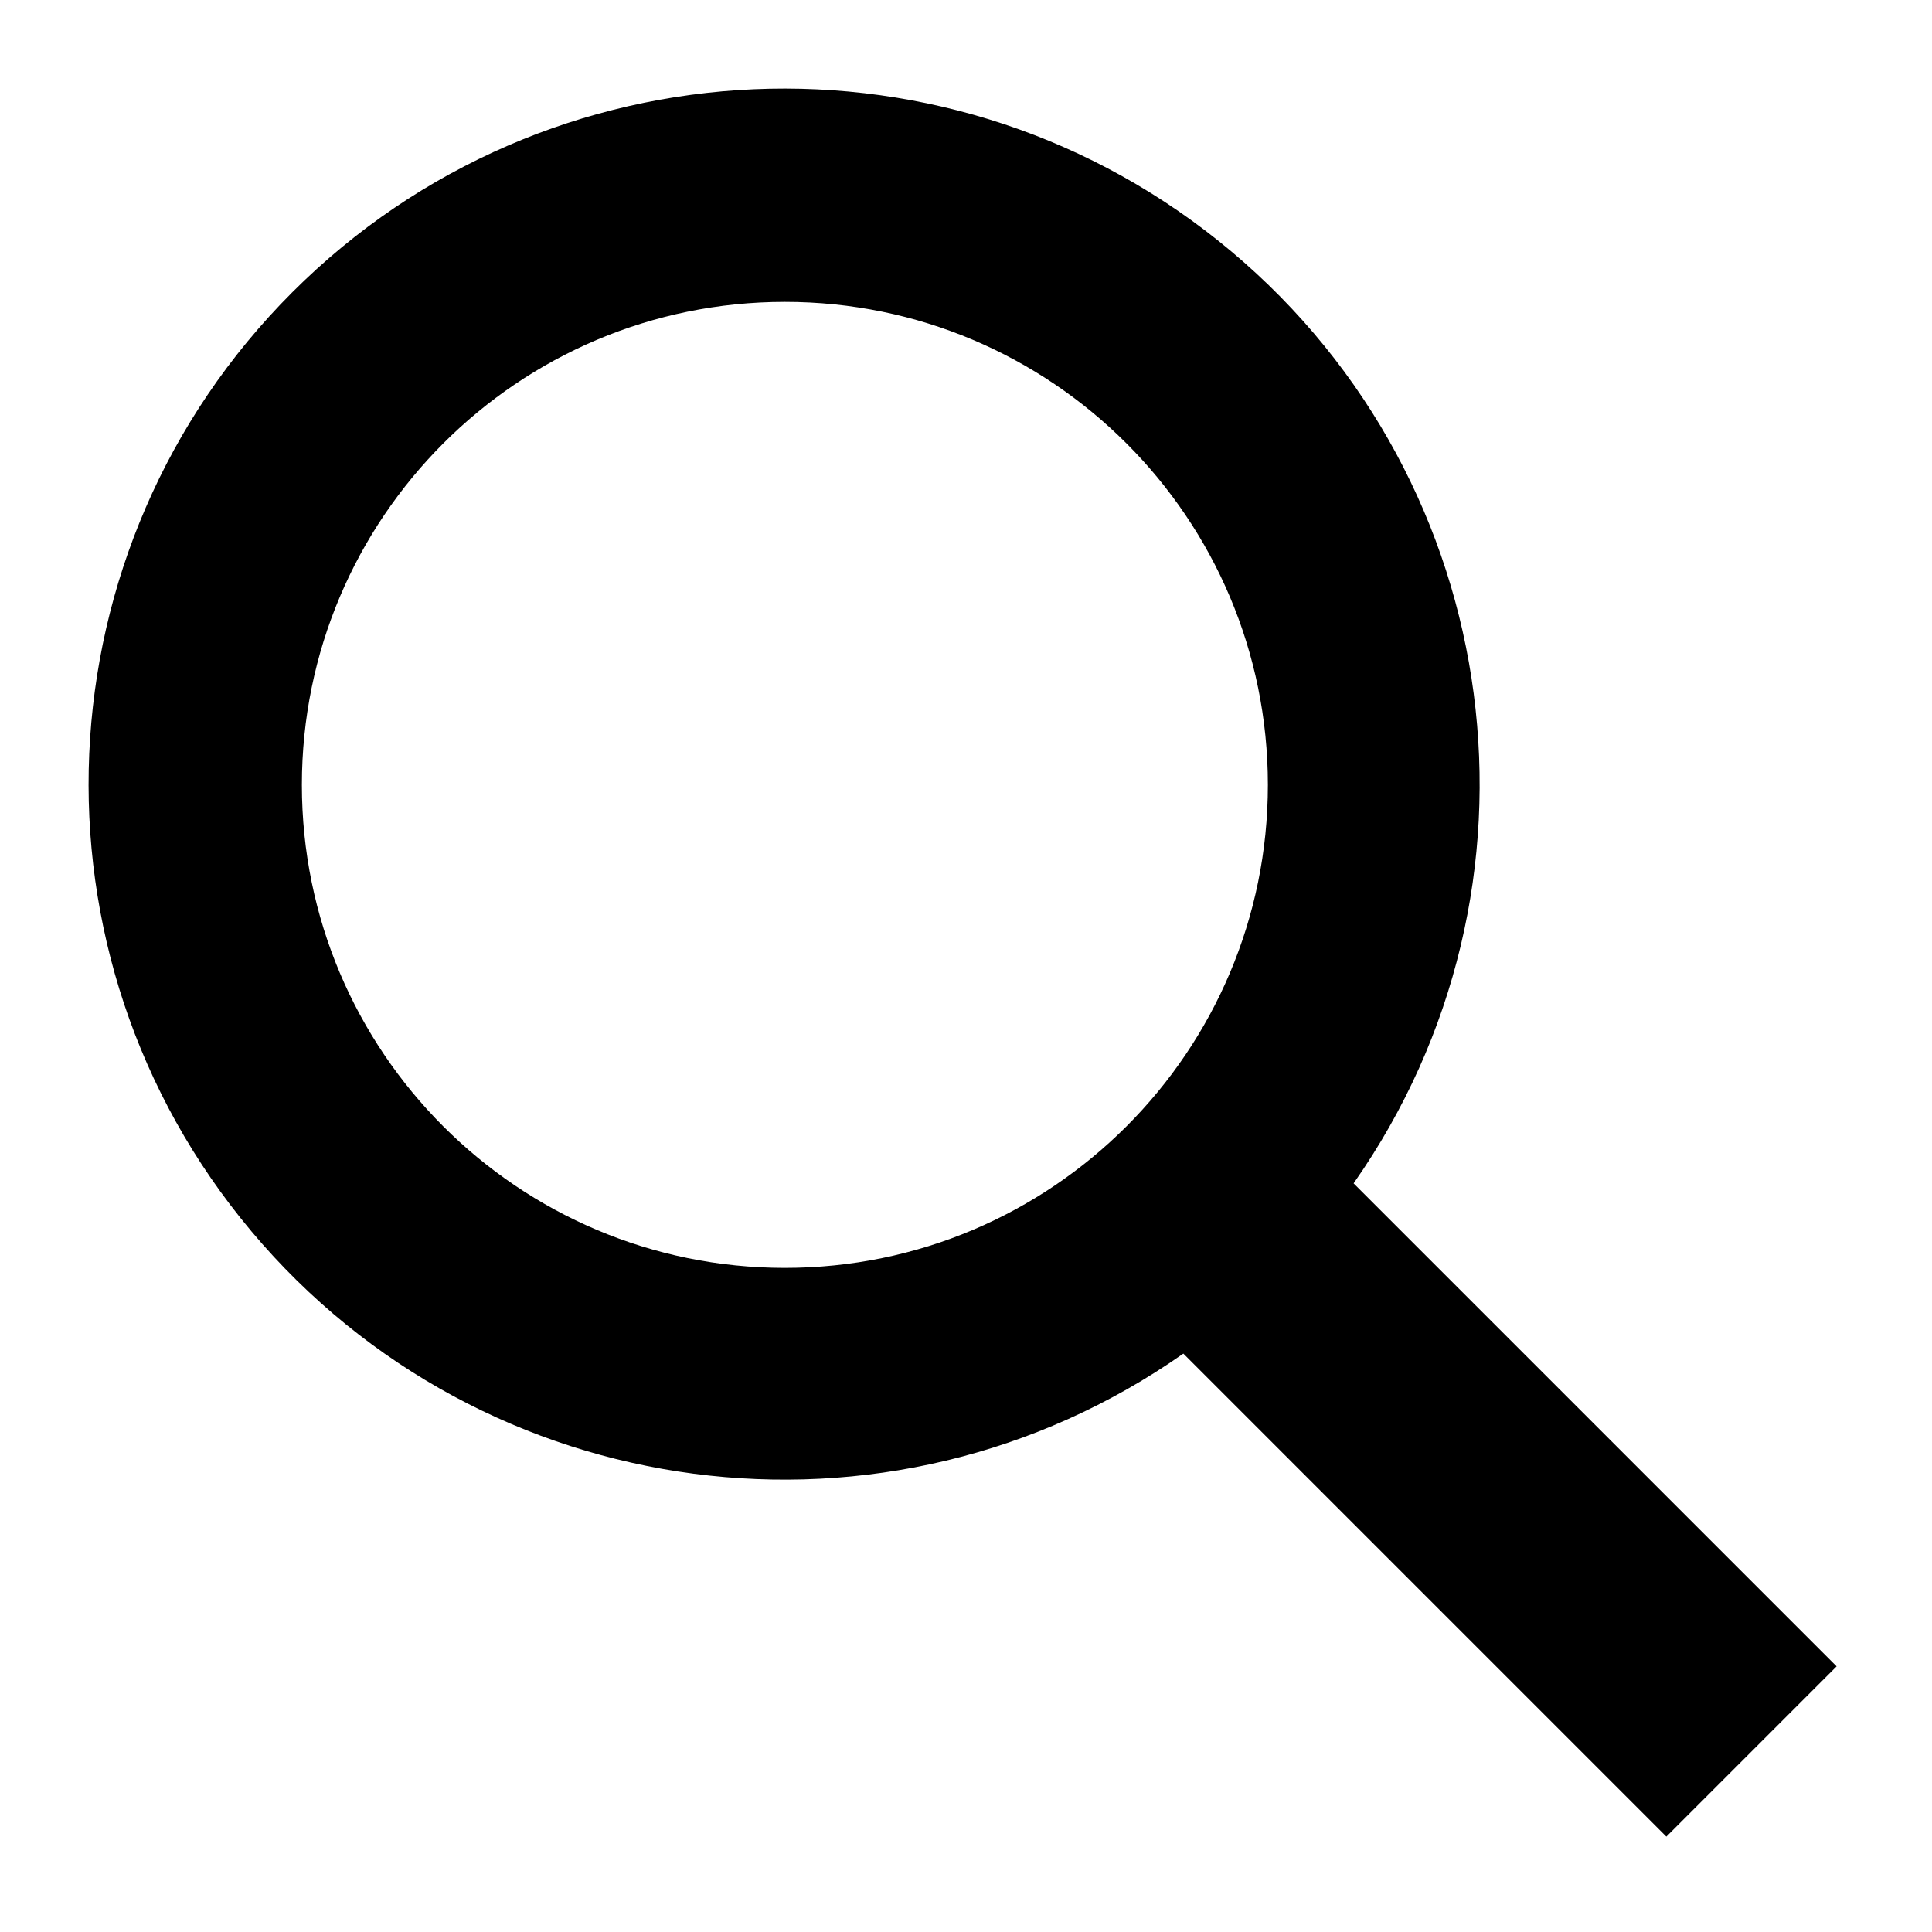
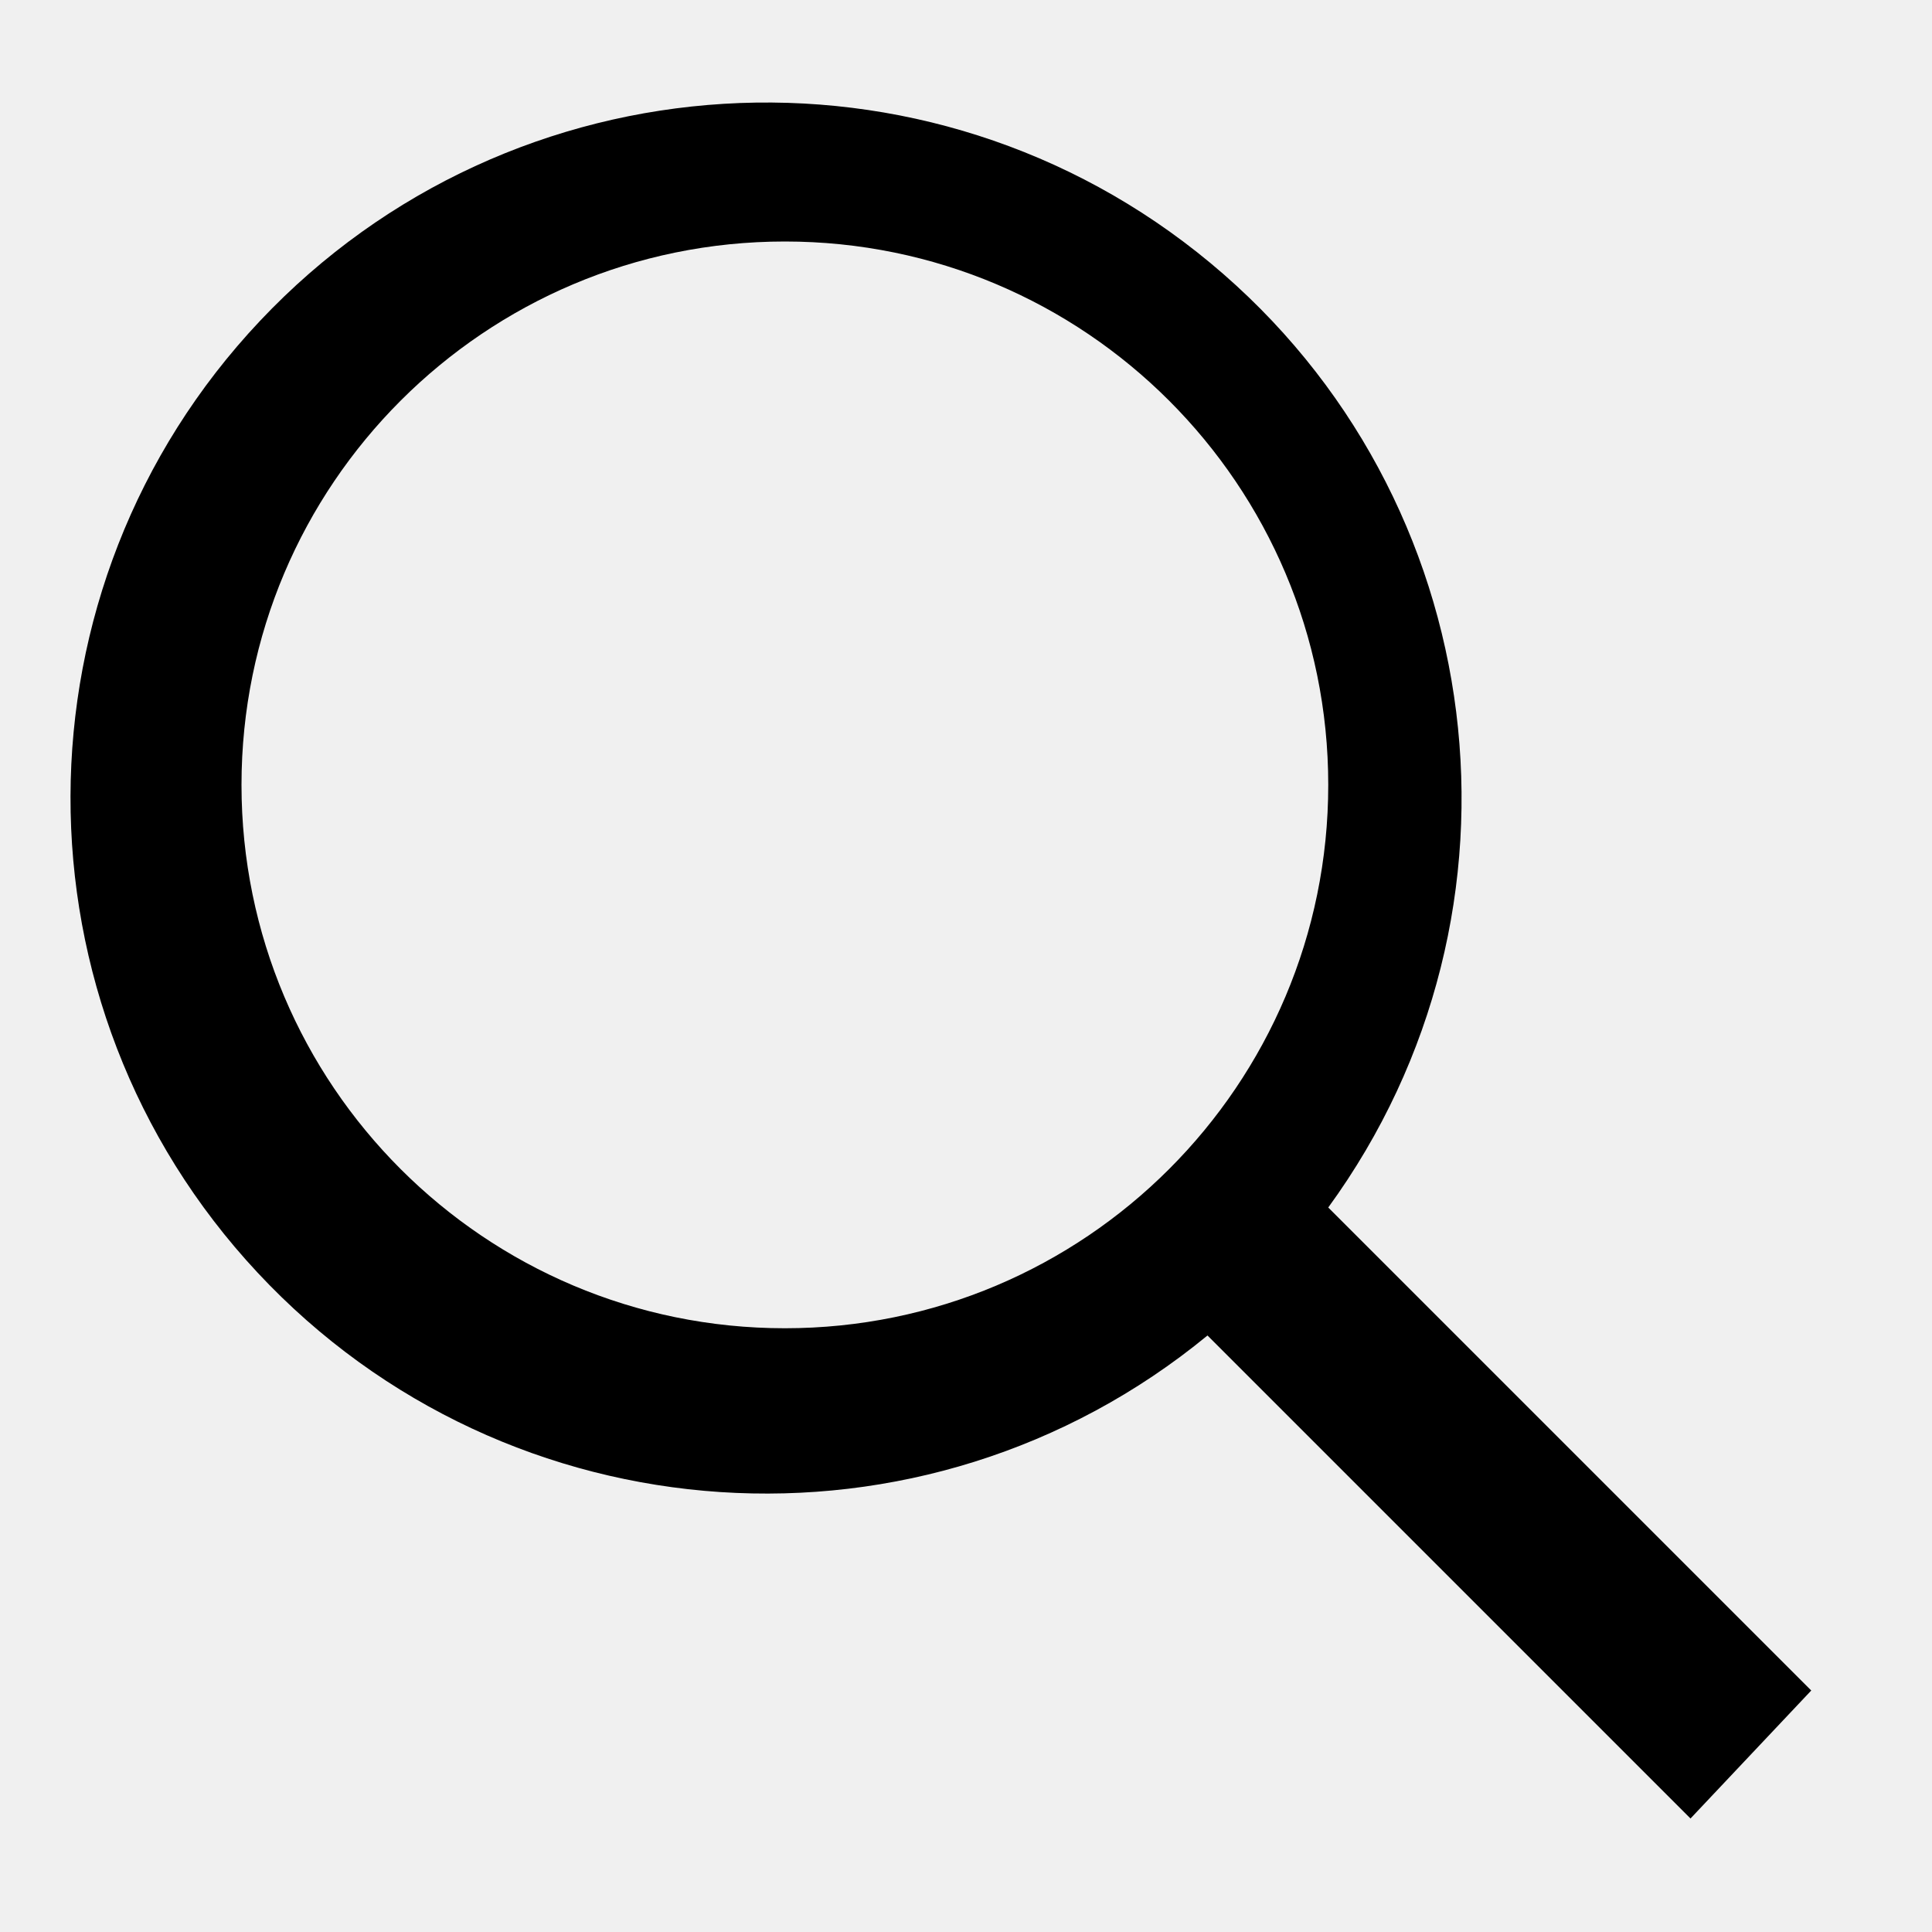
<svg xmlns="http://www.w3.org/2000/svg" id="Layer_1" data-name="Layer 1" width="16" height="16" viewBox="0 0 16 16">
-   <rect width="16" height="16" style="fill:#fff" />
-   <path d="M15.21,13.8l-4-4a5.76,5.76,0,1,0-1.41,1.41l4,4ZM6.5,10.5a4,4,0,1,1,4-4A4,4,0,0,1,6.5,10.5Z" style="fill-rule:evenodd" />
+   <rect width="16" height="16" style="fill:none" />
+   <path d="M15,14l-4-4A5.76,5.76,0,1,0,10,11.06l4,4ZM2,6.5A4.5,4.5,0,1,1,6.5,11,4.5,4.5,0,0,1,2,6.5Z" style="fill-rule:evenodd" />
</svg>
